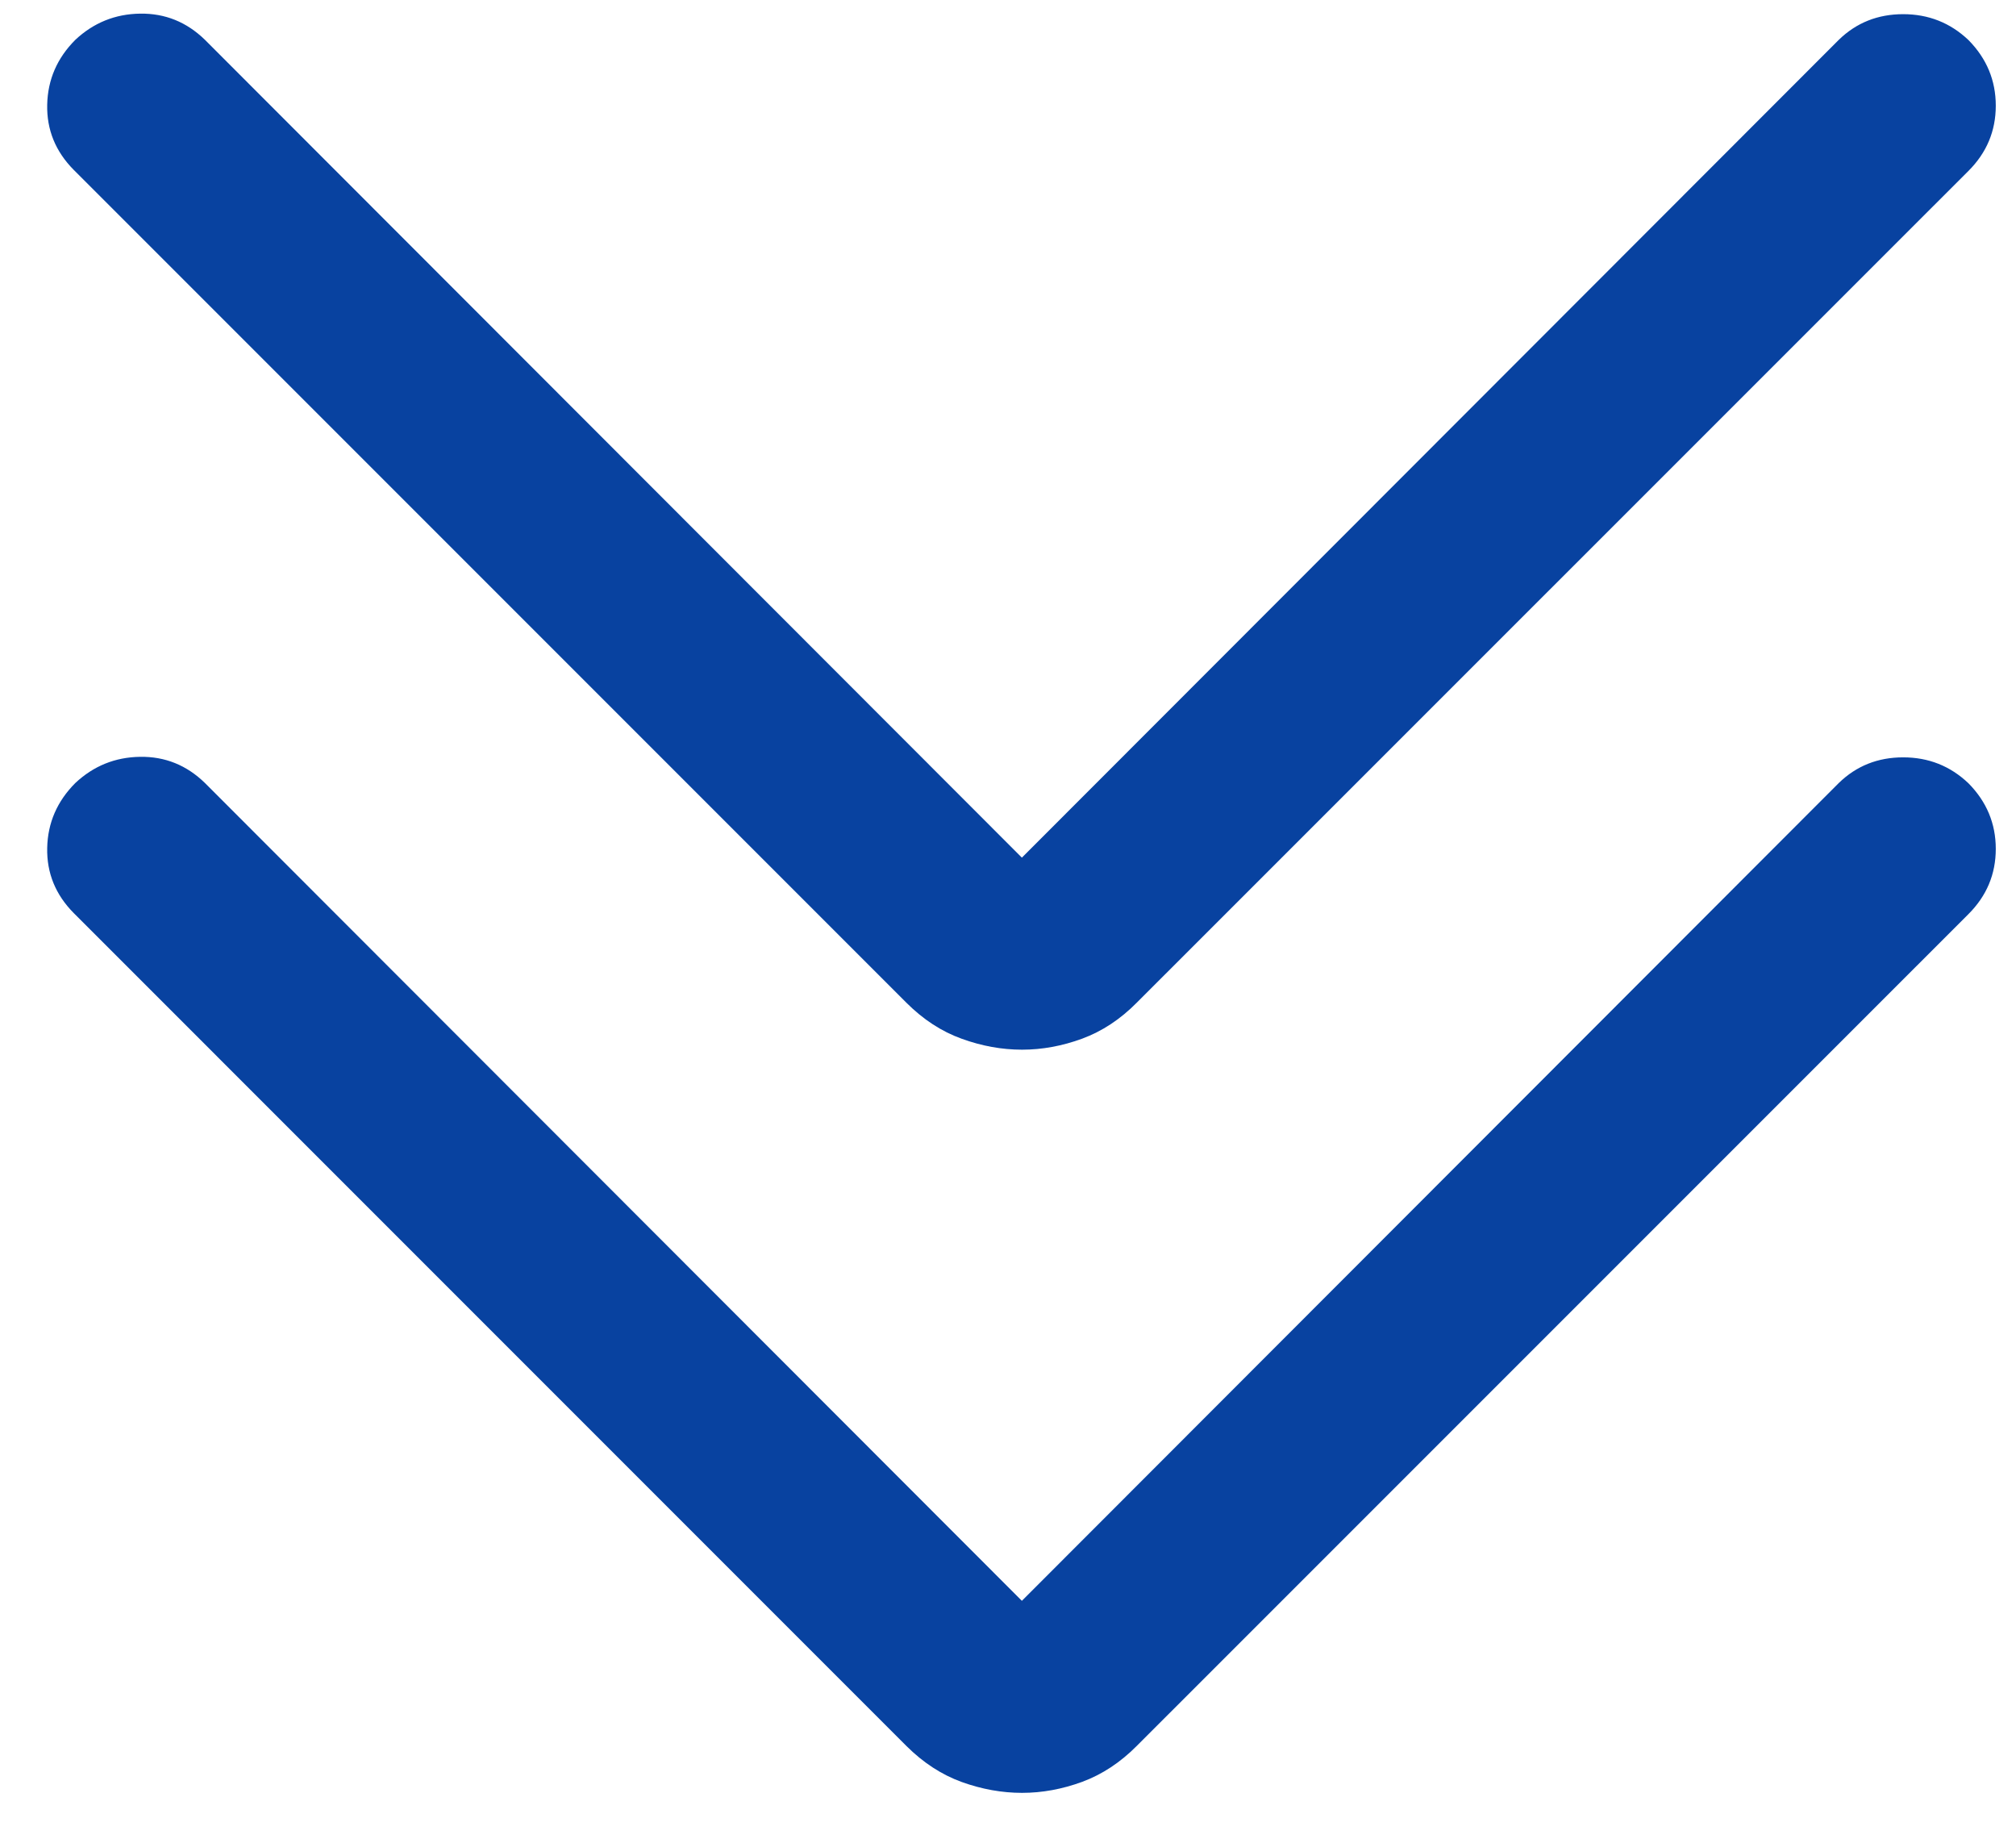
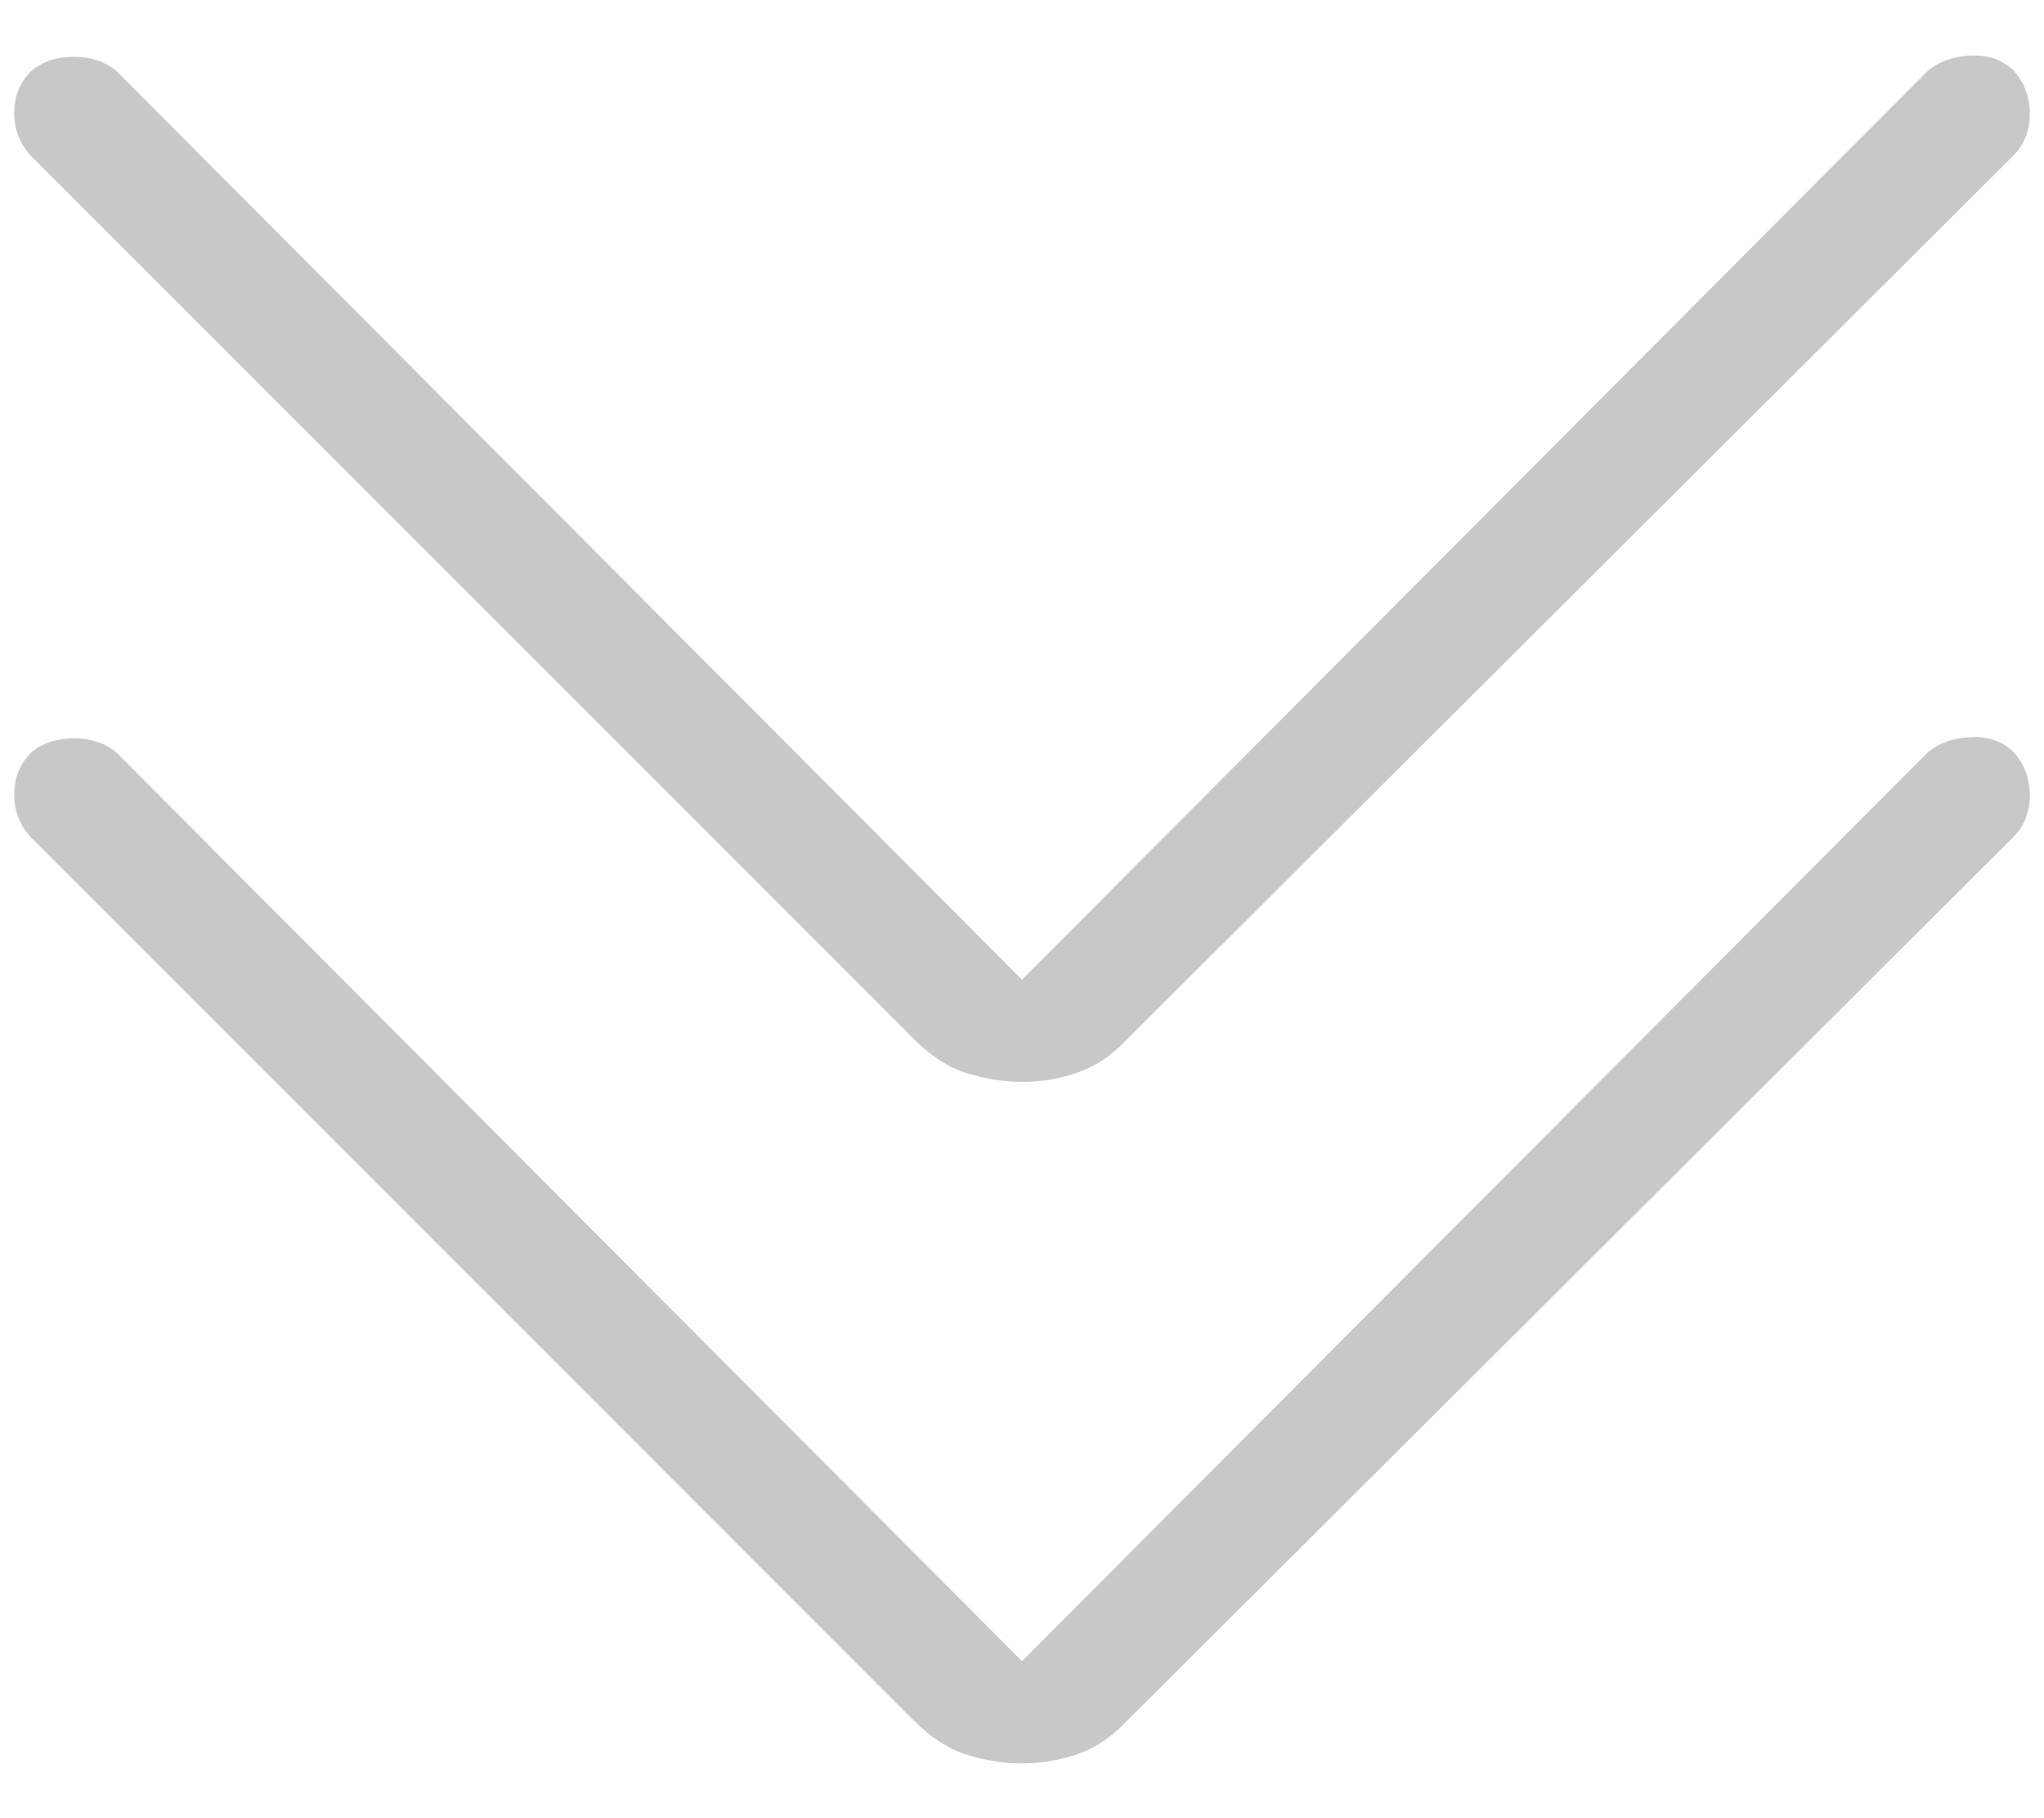
- <svg xmlns="http://www.w3.org/2000/svg" width="34" height="31" viewBox="0 0 34 31" fill="none">
-   <g id="arrow">
-     <g id="arrow_back_ios">
-       <path id="arrow_back_ios_2" d="M17.234 26.992L31.012 13.202C31.308 12.914 31.67 12.77 32.097 12.77C32.524 12.77 32.891 12.915 33.198 13.207C33.505 13.518 33.659 13.886 33.659 14.313C33.659 14.74 33.505 15.107 33.197 15.414L19.172 29.438C18.895 29.717 18.589 29.919 18.252 30.044C17.914 30.168 17.576 30.23 17.237 30.23C16.898 30.23 16.559 30.169 16.22 30.047C15.88 29.924 15.569 29.721 15.285 29.438L1.244 15.396C0.936 15.085 0.787 14.719 0.796 14.297C0.805 13.875 0.963 13.51 1.271 13.202C1.579 12.914 1.943 12.767 2.363 12.761C2.784 12.755 3.148 12.902 3.456 13.202L17.234 26.992Z" fill="#0842A0" />
-     </g>
-     <g id="arrow_back_ios_3">
-       <path id="arrow_back_ios_4" d="M17.234 14.461L31.012 0.671C31.308 0.383 31.67 0.239 32.097 0.239C32.524 0.239 32.891 0.384 33.198 0.675C33.505 0.986 33.659 1.355 33.659 1.782C33.659 2.209 33.505 2.576 33.197 2.883L19.172 16.906C18.895 17.186 18.589 17.388 18.252 17.513C17.914 17.637 17.576 17.699 17.237 17.699C16.898 17.699 16.559 17.638 16.22 17.515C15.88 17.393 15.569 17.19 15.285 16.906L1.244 2.865C0.936 2.554 0.787 2.188 0.796 1.766C0.805 1.344 0.963 0.979 1.271 0.671C1.579 0.383 1.943 0.236 2.363 0.23C2.784 0.224 3.148 0.371 3.456 0.671L17.234 14.461Z" fill="#0842A0" />
-     </g>
-   </g>
+ <svg xmlns="http://www.w3.org/2000/svg" width="36" height="32" viewBox="0 0 36 32" fill="none">
+   <path d="M18 29.25L33.95 13.25C34.15 13.083 34.401 12.993 34.703 12.979C35.006 12.965 35.256 13.048 35.453 13.229C35.651 13.443 35.75 13.701 35.75 14.002C35.75 14.304 35.65 14.553 35.45 14.75L19.85 30.3C19.583 30.583 19.292 30.779 18.975 30.887C18.658 30.996 18.337 31.05 18.012 31.05C17.688 31.05 17.363 31 17.038 30.9C16.712 30.8 16.4 30.6 16.1 30.3L0.55 14.75C0.35 14.536 0.25 14.283 0.25 13.99C0.25 13.696 0.35 13.45 0.55 13.25C0.75 13.083 1 13 1.3 13C1.6 13 1.85 13.083 2.05 13.25L18 29.25Z" fill="#C8C8C8" />
+   <path d="M18 17.25L33.95 1.25C34.15 1.083 34.401 0.993 34.703 0.979C35.006 0.965 35.256 1.048 35.453 1.229C35.651 1.443 35.75 1.701 35.75 2.002C35.75 2.304 35.65 2.553 35.45 2.75L19.85 18.3C19.583 18.583 19.292 18.779 18.975 18.887C18.658 18.996 18.337 19.05 18.012 19.05C17.688 19.05 17.363 19 17.038 18.9C16.712 18.8 16.4 18.6 16.1 18.3L0.55 2.75C0.35 2.536 0.25 2.283 0.25 1.99C0.25 1.696 0.35 1.45 0.55 1.25C0.75 1.083 1 1 1.3 1C1.6 1 1.85 1.083 2.05 1.25L18 17.25Z" fill="#C8C8C8" />
</svg>
